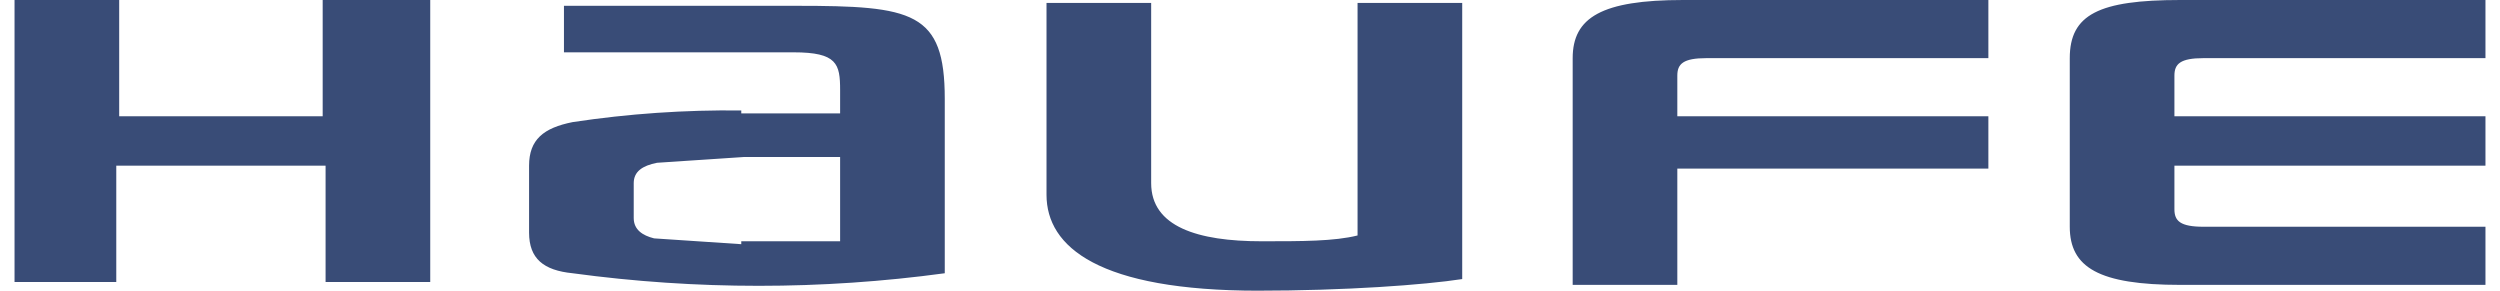
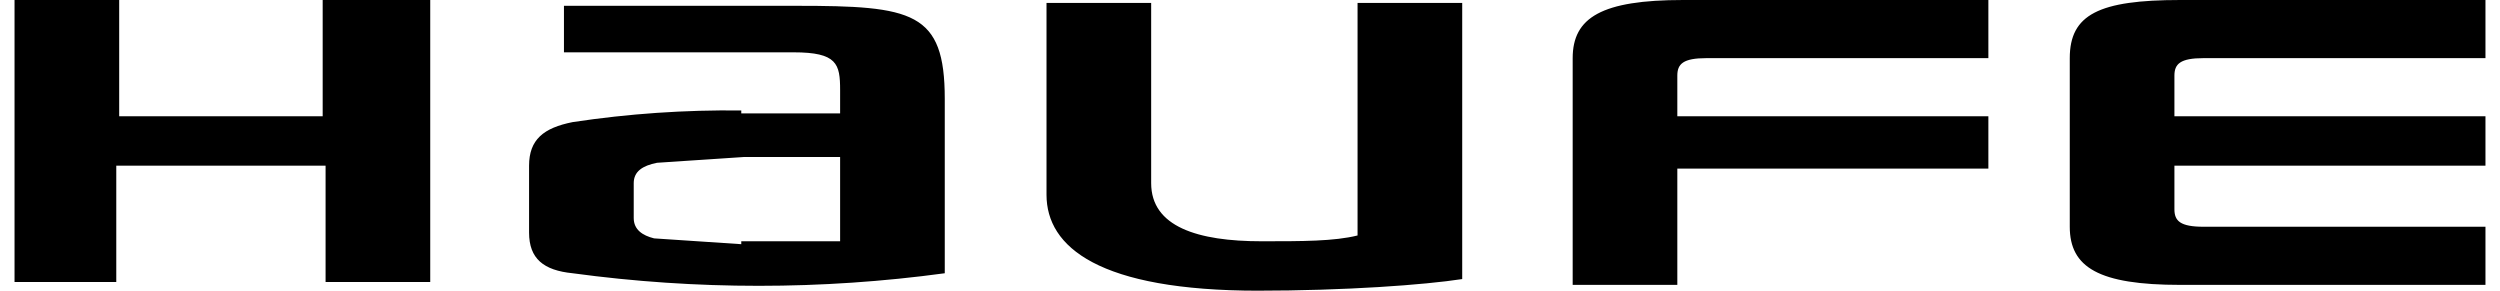
- <svg xmlns="http://www.w3.org/2000/svg" width="86" height="10" fill="none">
-   <path fill="#394C77" d="M43.3 10C37.8 10 36 8.5 36 6.7V.1h3.6v6.2c0 1.5 1.6 2 3.8 2 1.4 0 2.5 0 3.3-.2v-8h3.6v9.5c-1.3.2-4 .4-7.1.4Zm-32.1-.3v-4H4v4H.5V0h3.6v4h7V0h3.7v9.7h-3.6ZM58.7 2h9.7V0H57.9c-2.8 0-3.8.6-3.8 2v7.8h3.6v-4h10.7V4H57.7V2.6c0-.4.2-.6 1-.6Zm17.1 0c-.8 0-1 .2-1 .6V4h10.7v1.7H74.8v1.5c0 .4.2.6 1 .6h9.7v2H75c-2.8 0-3.8-.6-3.8-2V2c0-1.5 1-2 3.8-2h10.5v2h-9.7ZM25.5 3.8a36 36 0 0 0-5.8.4c-1 .2-1.5.6-1.5 1.5V8c0 .9.5 1.3 1.5 1.4a47.6 47.6 0 0 0 12.8 0v-6c0-3-1.1-3.2-5.1-3.2h-8v1.6h7.9c1.5 0 1.6.4 1.6 1.3v.8h-3.4Zm0 4.6-3-.2c-.4-.1-.7-.3-.7-.7V6.3c0-.4.3-.6.8-.7l3-.2h3.3v2.9h-3.4Z" />
+ <svg xmlns="http://www.w3.org/2000/svg" width="86" height="10" viewBox="0 0 86 10" aria-aria-labelledby="haufe-logo-title" role="img">
+   <path d="M43.3 10C37.8 10 36 8.5 36 6.7V.1h3.6v6.2c0 1.5 1.6 2 3.8 2 1.4 0 2.5 0 3.3-.2v-8h3.6v9.5c-1.3.2-4 .4-7.1.4Zm-32.1-.3v-4H4v4H.5V0h3.6v4h7V0h3.7v9.7h-3.6ZM58.7 2h9.7V0H57.9c-2.8 0-3.8.6-3.8 2v7.8h3.6v-4h10.7V4H57.7V2.6c0-.4.2-.6 1-.6Zm17.1 0c-.8 0-1 .2-1 .6V4h10.7v1.7H74.8v1.5c0 .4.2.6 1 .6h9.7v2H75c-2.8 0-3.8-.6-3.8-2V2c0-1.5 1-2 3.8-2h10.5v2h-9.7ZM25.5 3.8a36 36 0 0 0-5.8.4c-1 .2-1.5.6-1.5 1.5V8c0 .9.5 1.3 1.5 1.4a47.6 47.6 0 0 0 12.8 0v-6c0-3-1.1-3.2-5.1-3.2h-8v1.6h7.9c1.5 0 1.6.4 1.6 1.3v.8h-3.4Zm0 4.6-3-.2c-.4-.1-.7-.3-.7-.7V6.3c0-.4.3-.6.8-.7l3-.2h3.3v2.9h-3.4Z" />
</svg>
